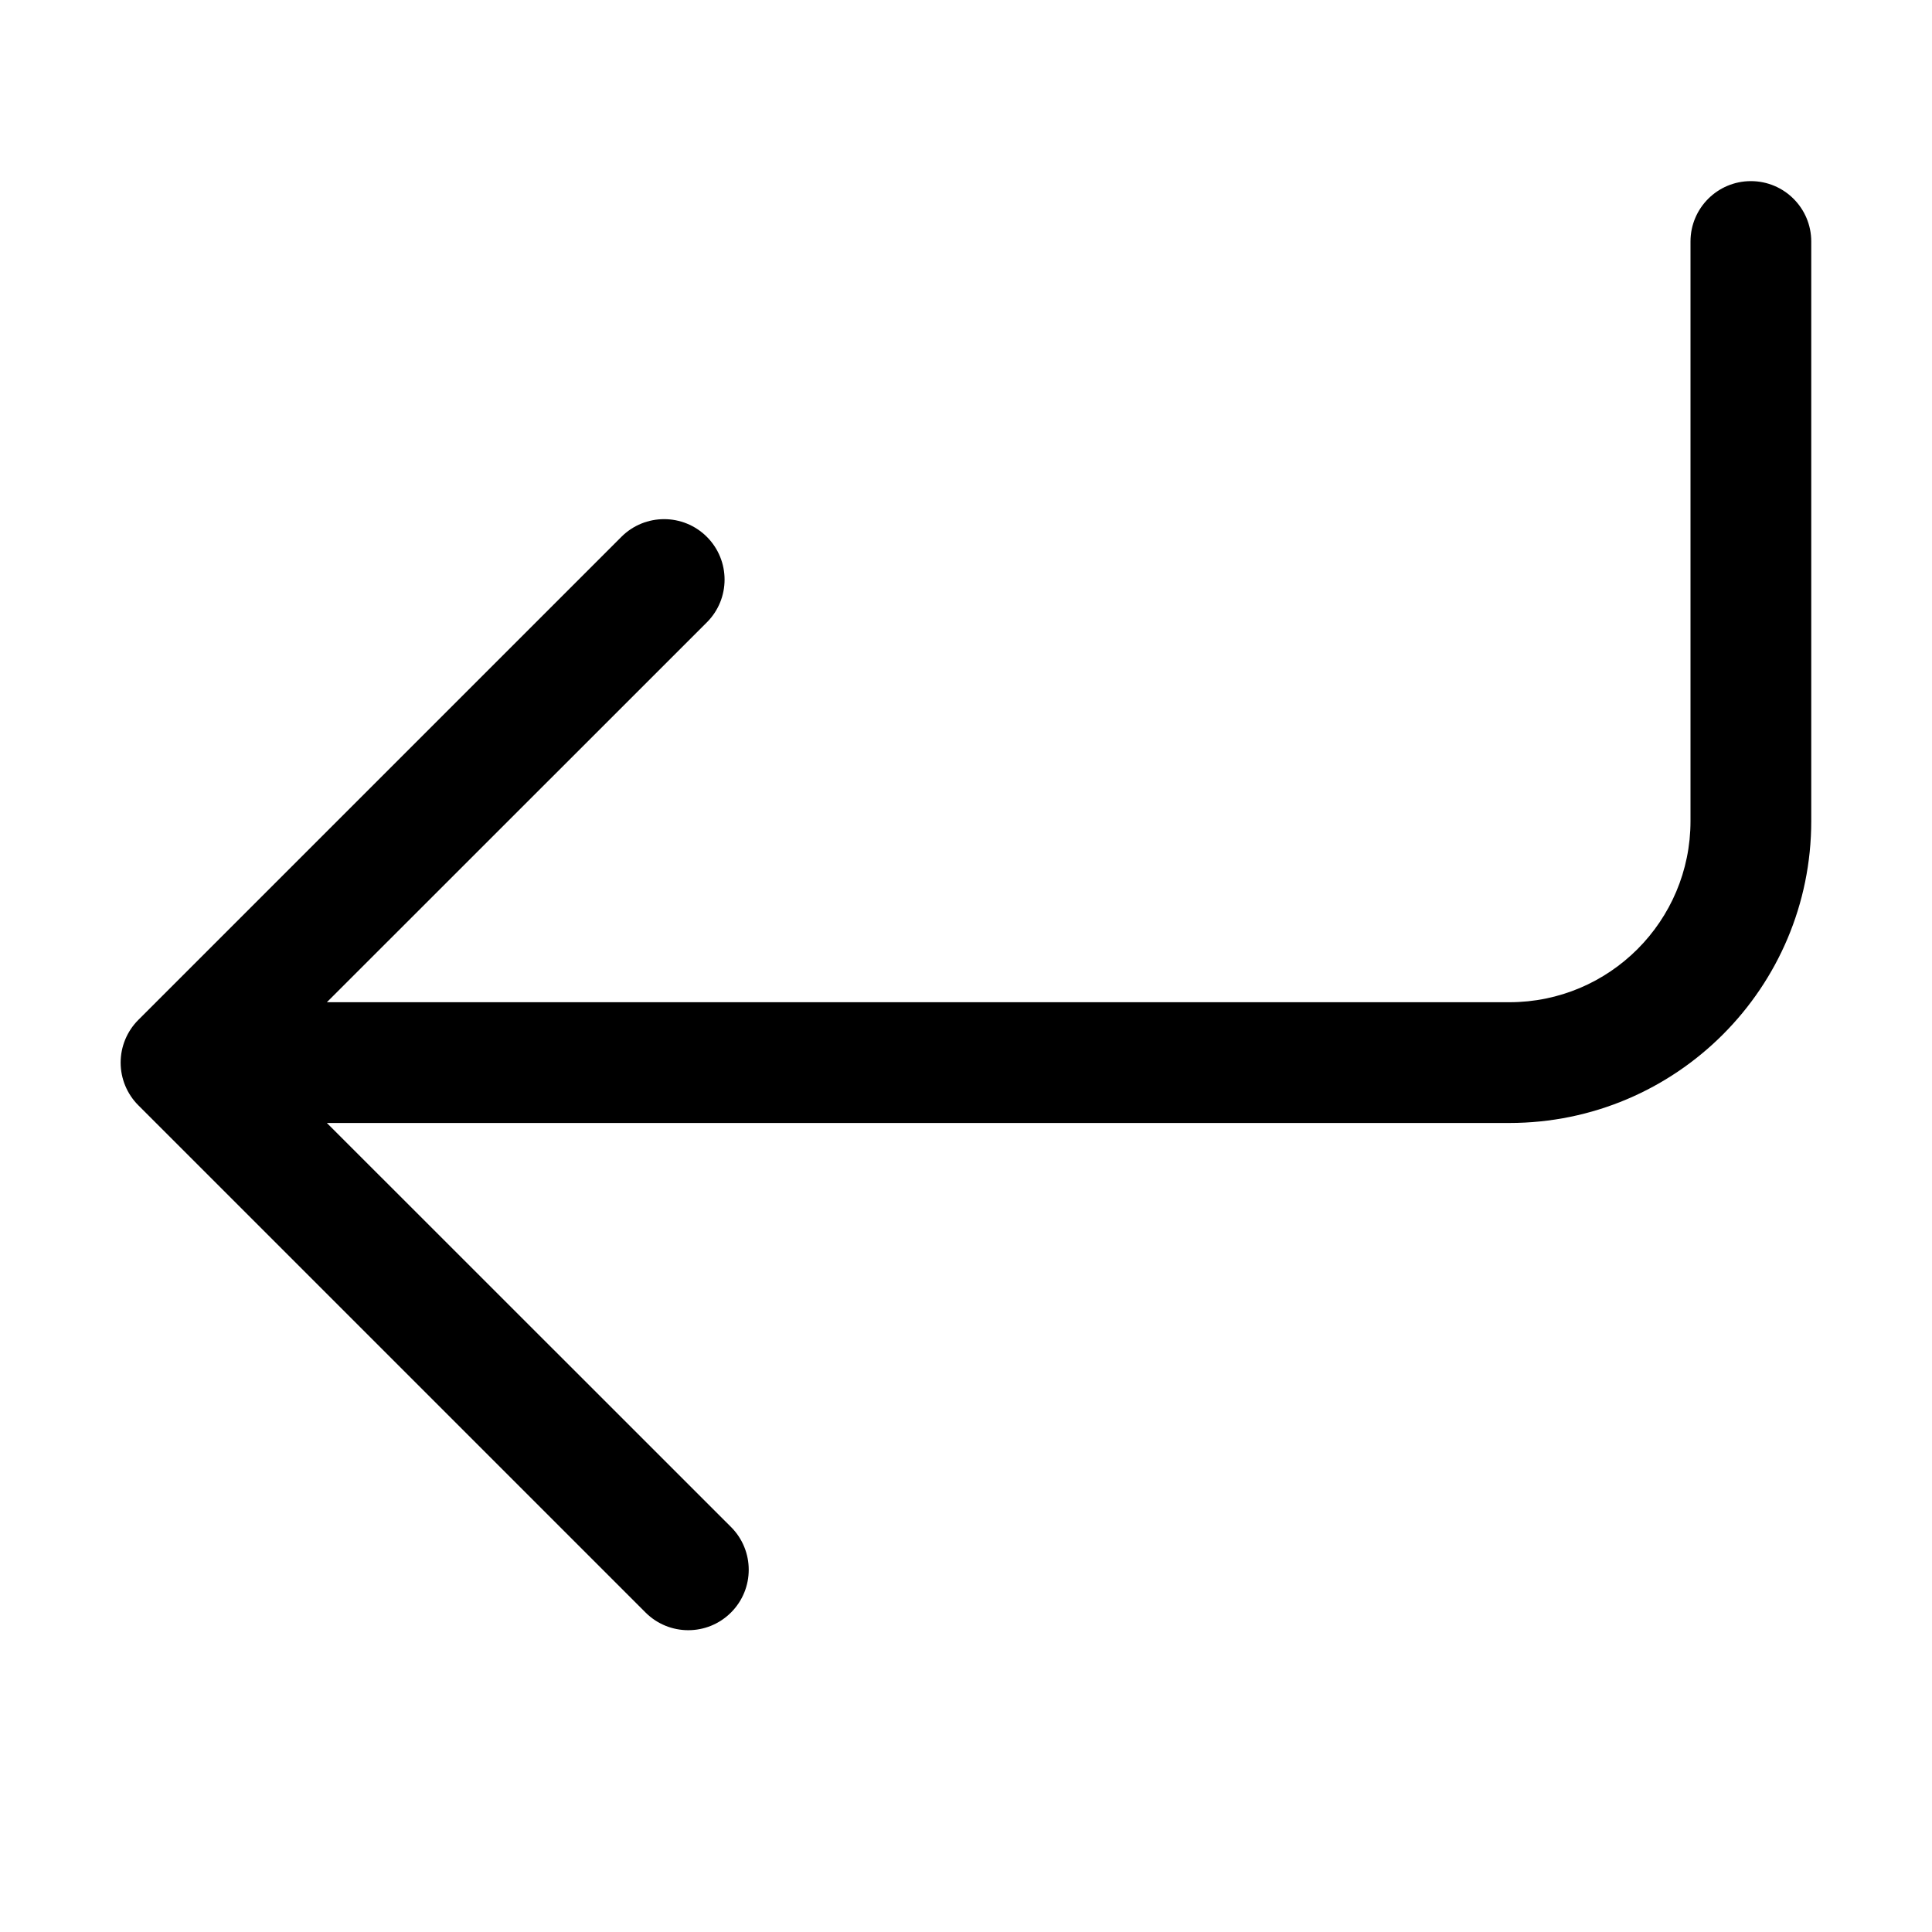
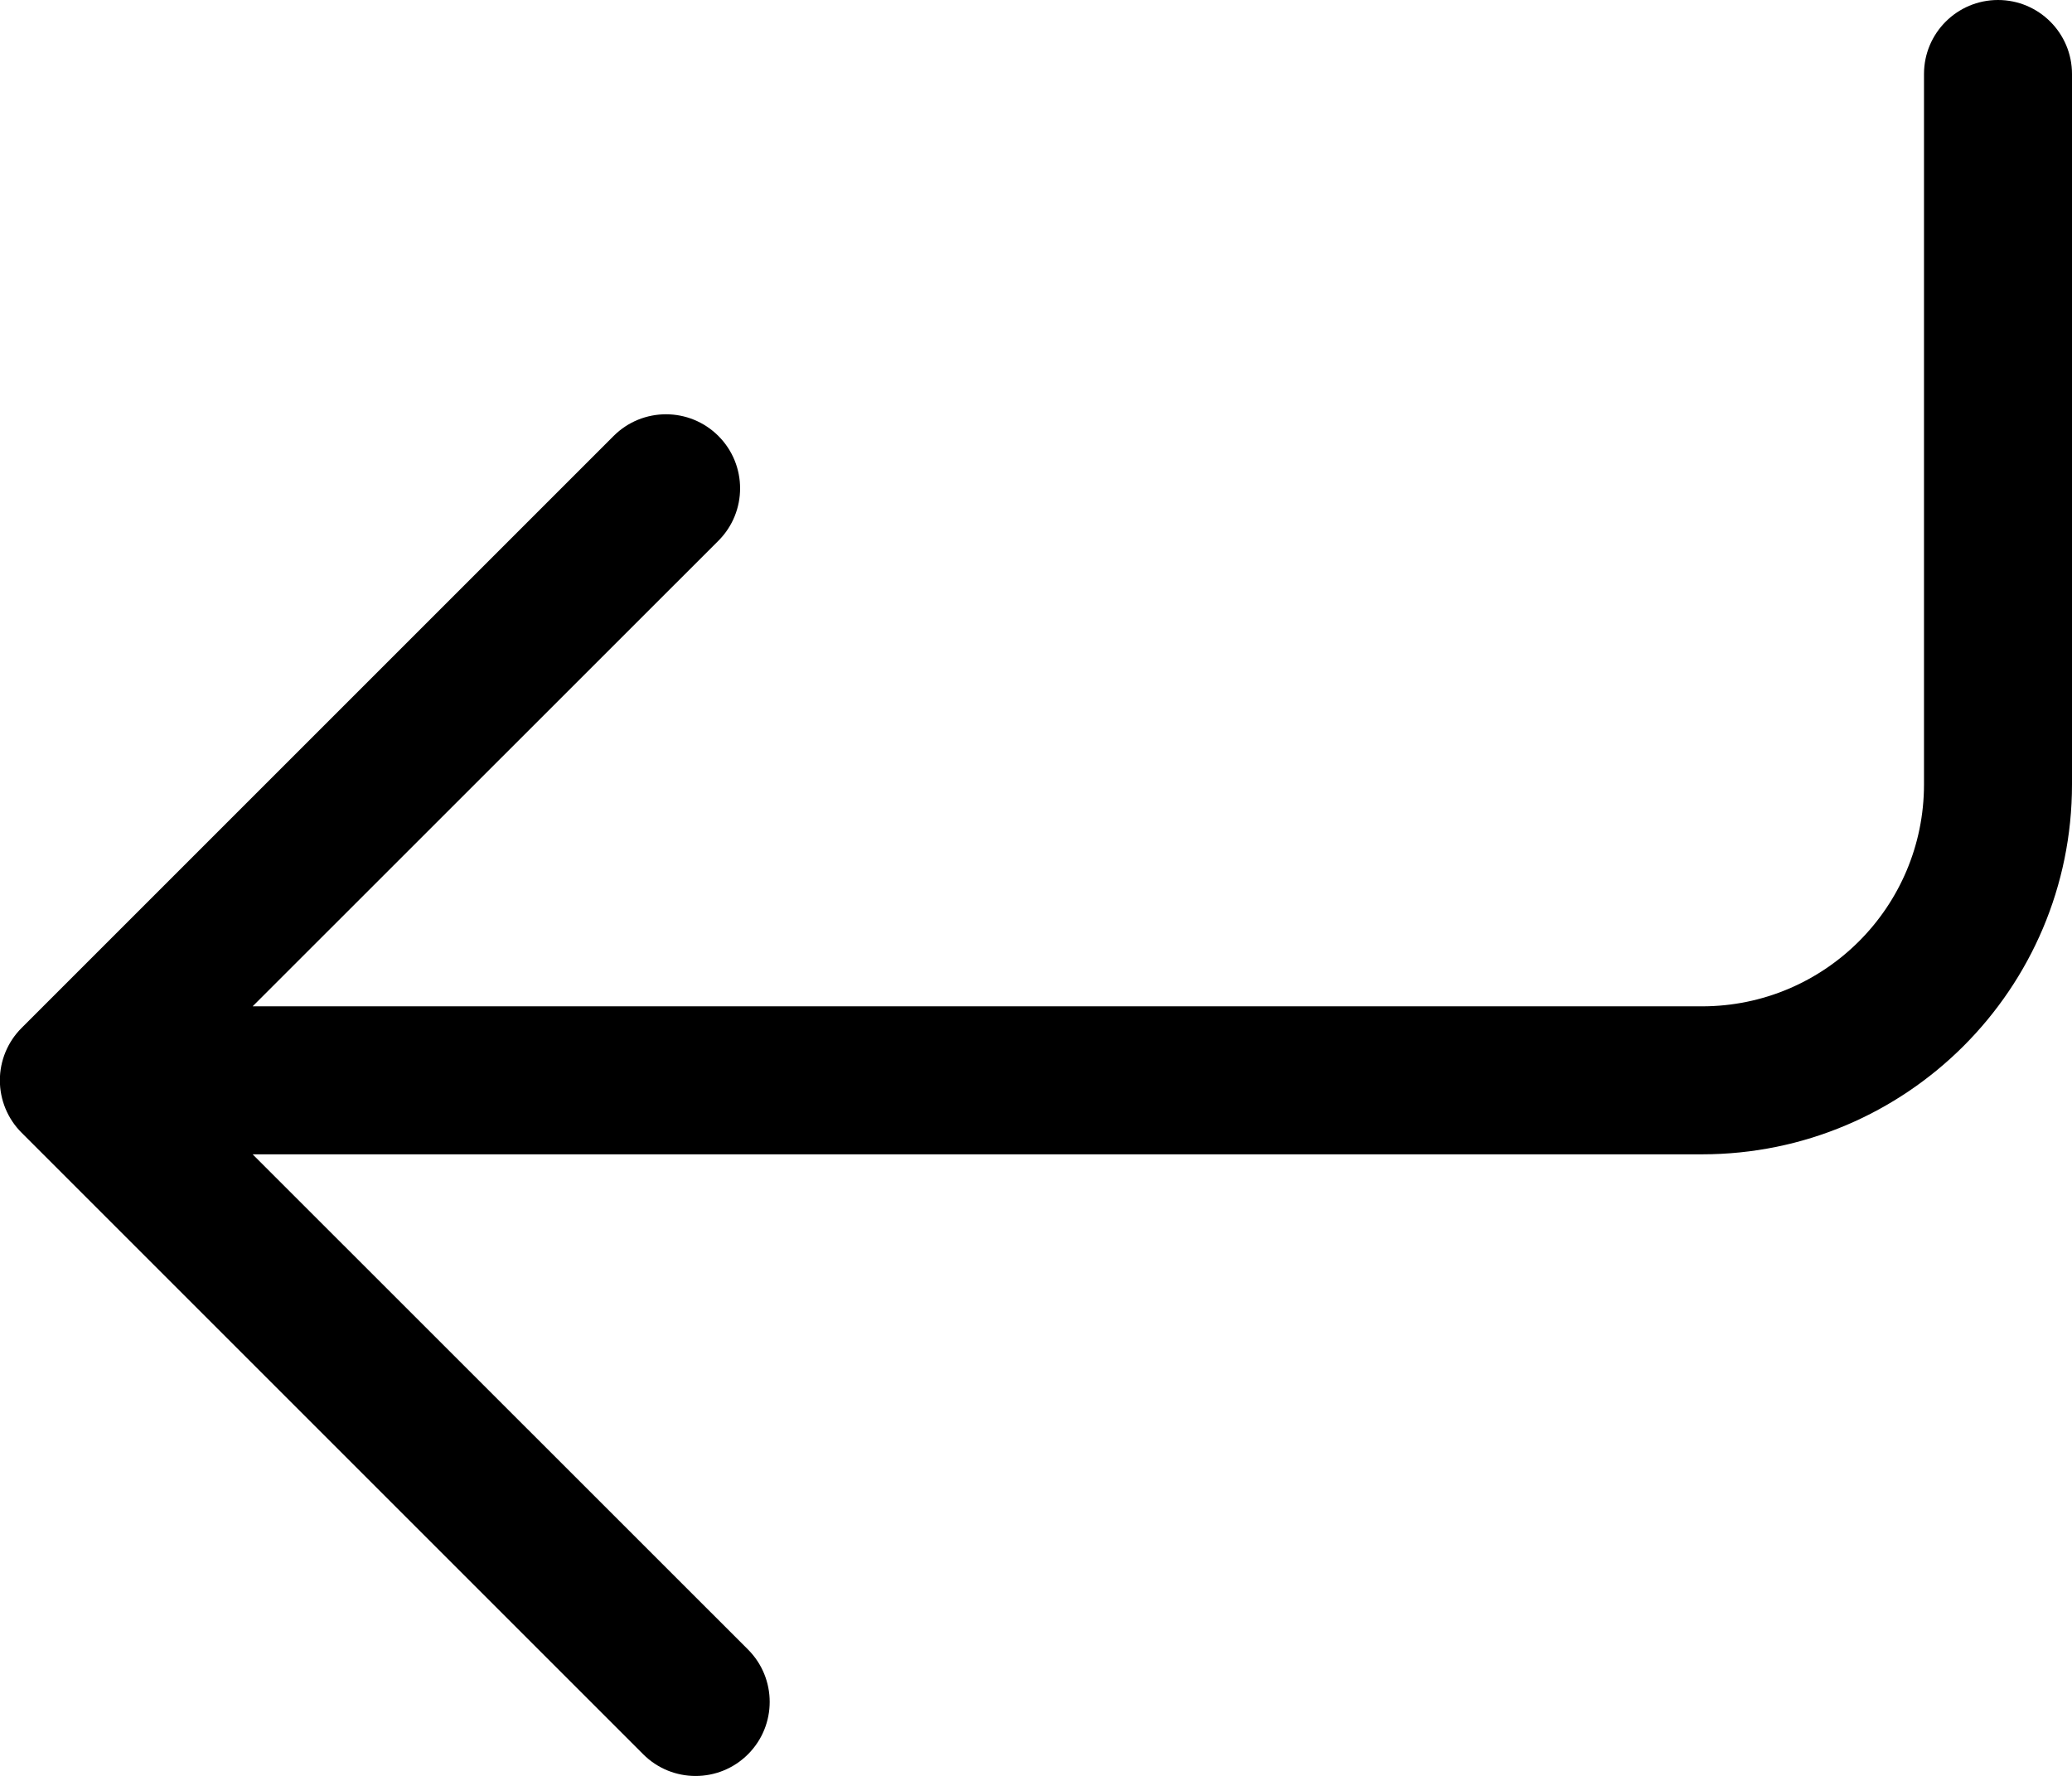
- <svg xmlns="http://www.w3.org/2000/svg" width="16" height="16" fill="currentColor" class="bi bi-arrow-return-left" viewBox="0 0 16 16">
-   <path fill-rule="evenodd" d="M14.5 1.5a.5.5 0 0 1 .5.5v4.8a2.5 2.5 0 0 1-2.5 2.5H2.707l3.347 3.346a.5.5 0 0 1-.708.708l-4.2-4.2a.5.5 0 0 1 0-.708l4-4a.5.5 0 1 1 .708.708L2.707 8.3H12.5A1.5 1.5 0 0 0 14 6.8V2a.5.5 0 0 1 .5-.5" />
+ <svg xmlns="http://www.w3.org/2000/svg" fill="#000000" class="bi bi-arrow-return-left" viewBox="1 1.5 14 12">
+   <path fill-rule="evenodd" d="M14.5 1.5a.5.5 0 0 1 .5.5v4.8a2.5 2.5 0 0 1-2.5 2.5H2.707l3.347 3.346a.5.5 0 0 1-.708.708l-4.2-4.2a.5.5 0 0 1 0-.708l4-4a.5.5 0 1 1 .708.708L2.707 8.3H12.5A1.5 1.5 0 0 0 14 6.8V2a.5.5 0 0 1 .5-.5z" />
</svg>
